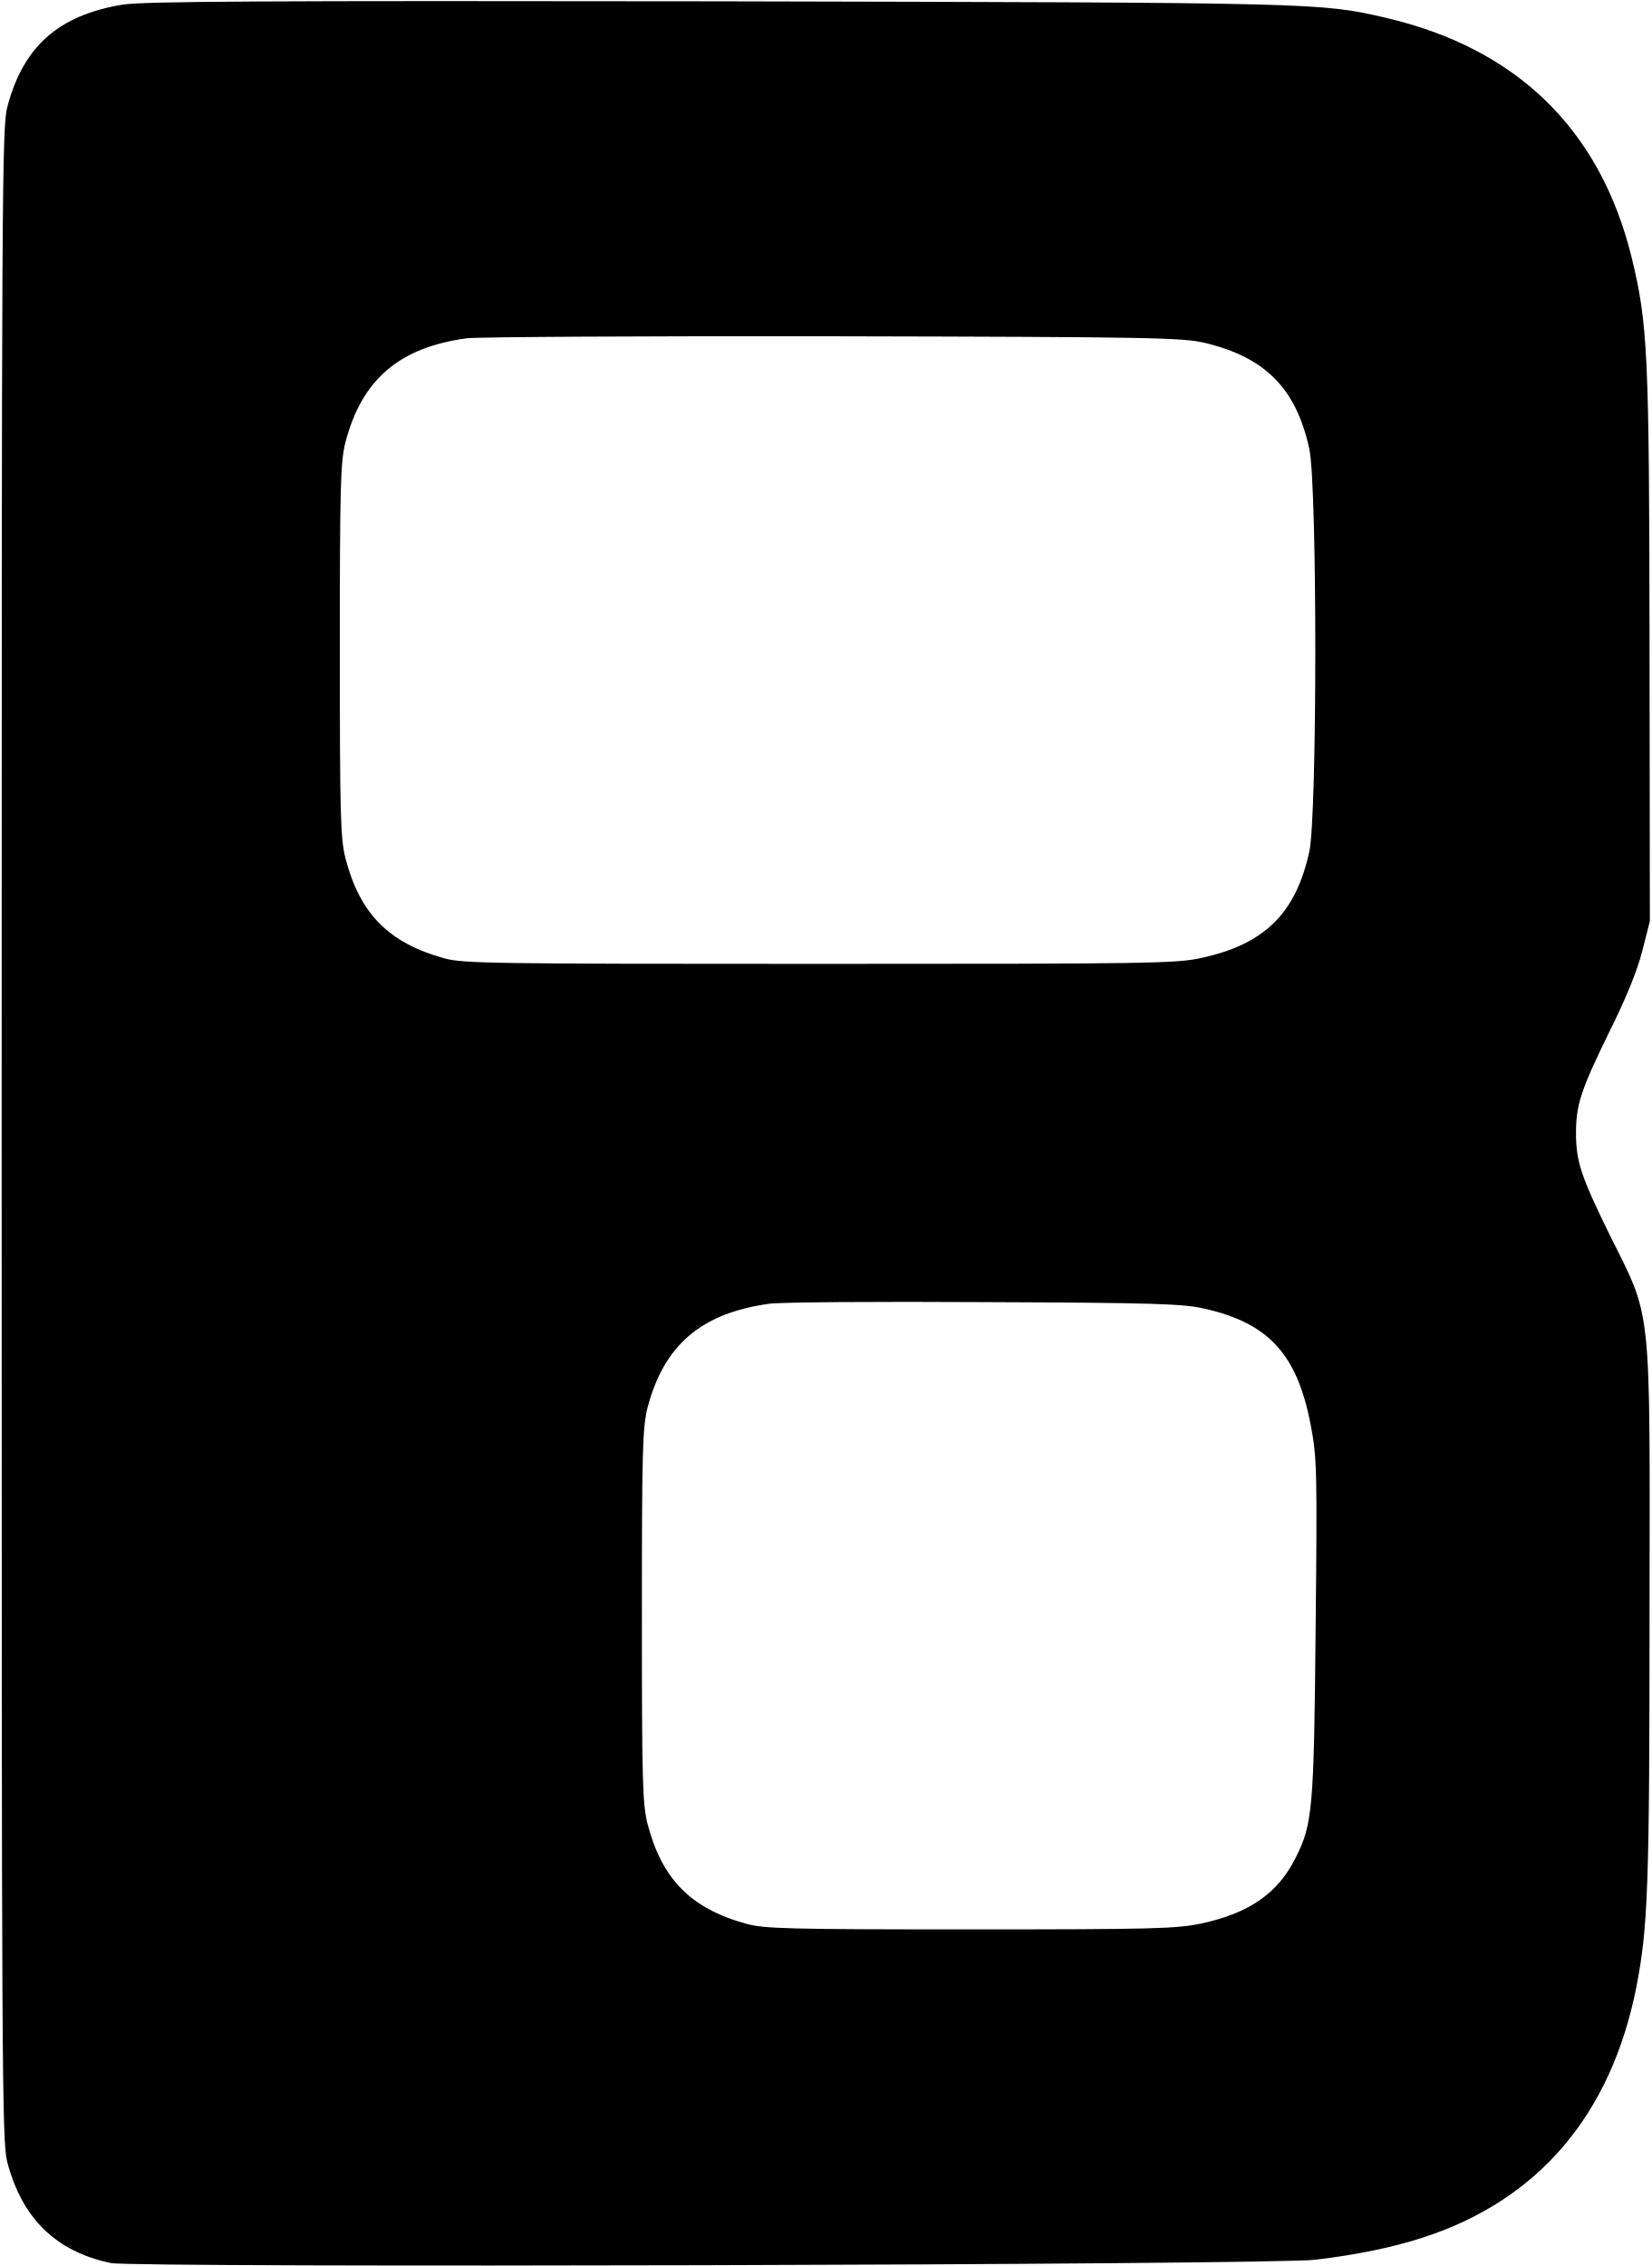
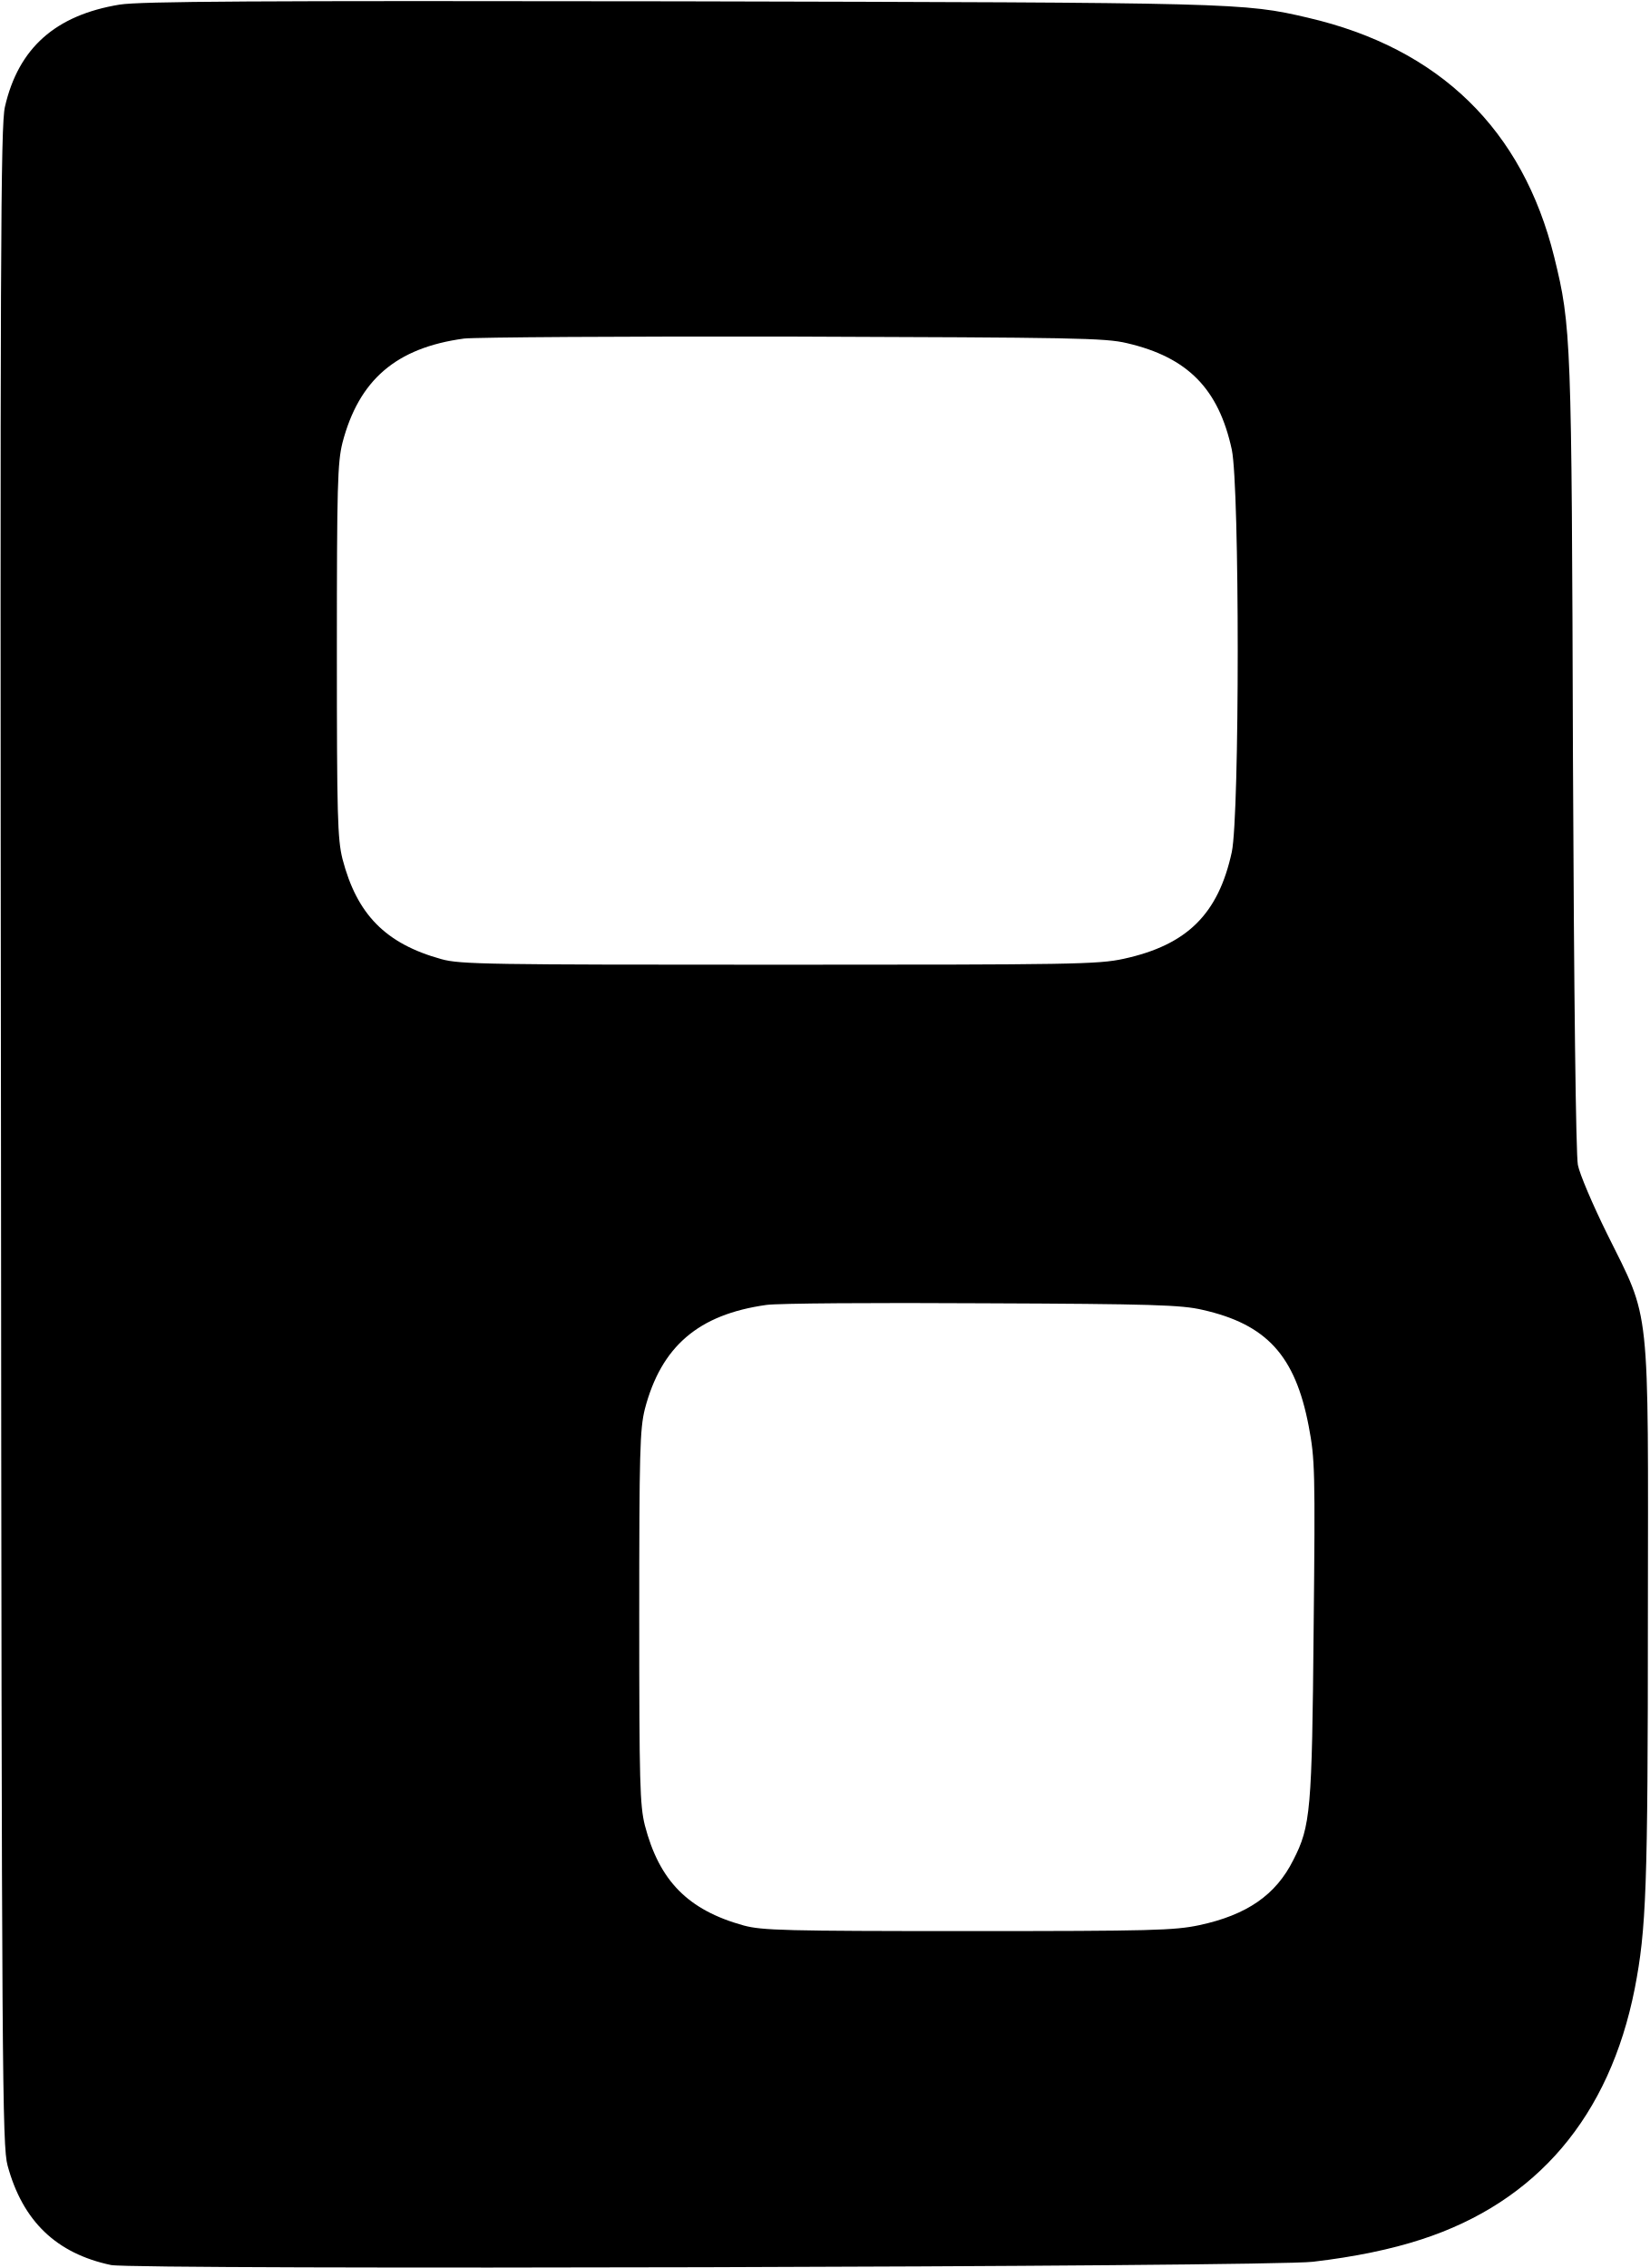
- <svg xmlns="http://www.w3.org/2000/svg" version="1.0" width="503pt" height="690pt" viewBox="0 0 503 690" preserveAspectRatio="xMidYMid meet">
+ <svg xmlns="http://www.w3.org/2000/svg" version="1.0" width="502pt" height="690pt" viewBox="0 0 502 690" preserveAspectRatio="xMidYMid meet">
  <g transform="translate(0,690) scale(0.1,-0.1)" fill="#000000" stroke="none">
-     <path d="M374 6886 c-196 -32 -304 -128 -352 -313 -16 -64 -17 -255 -17 -3128 0 -2873 1 -3064 17 -3128 45 -172 148 -273 316 -308 74 -15 3537 -6 3667 10 128 15 238 38 330 68 351 114 572 374 649 763 35 181 40 302 40 1135 1 967 9 892 -124 1160 -84 172 -100 218 -100 305 0 87 16 133 100 305 53 106 87 190 102 250 l23 90 -1 835 c-1 897 -5 983 -55 1188 -96 388 -349 635 -749 728 -199 46 -202 46 -2035 50 -1387 2 -1746 0 -1811 -10z m3295 -1030 c185 -44 279 -139 319 -324 24 -115 24 -1109 0 -1224 -41 -189 -136 -283 -329 -325 -78 -17 -159 -18 -1164 -18 -993 0 -1085 1 -1142 17 -170 47 -257 136 -301 305 -15 61 -17 129 -17 633 0 504 2 572 17 633 50 191 163 289 370 317 35 4 538 7 1118 6 965 -2 1061 -4 1129 -20z m0 -2941 c195 -44 282 -139 323 -354 19 -100 20 -134 15 -616 -5 -553 -9 -601 -62 -704 -53 -106 -141 -167 -286 -198 -76 -16 -143 -18 -704 -18 -557 0 -626 2 -682 17 -170 47 -257 136 -301 305 -15 61 -17 129 -17 633 0 504 2 572 17 633 50 191 163 288 370 317 35 5 331 7 658 5 518 -2 605 -5 669 -20z" />
+     <path d="M364 6886 c-195 -32 -308 -132 -349 -311 -13 -56 -15 -433 -12 -3132 2 -2866 4 -3072 20 -3131 46 -170 149 -268 315 -303 74 -15 3527 -6 3657 10 128 15 238 38 330 68 351 114 572 374 649 763 35 181 40 302 40 1135 1 968 9 892 -124 1161 -44 89 -84 183 -89 210 -6 30 -12 515 -15 1239 -4 1277 -5 1312 -57 1523 -96 388 -349 635 -749 728 -197 46 -212 46 -1920 50 -1294 2 -1631 0 -1696 -10z m3065 -1030 c185 -43 279 -139 319 -324 24 -115 24 -1109 0 -1224 -41 -189 -136 -283 -329 -325 -78 -17 -155 -18 -1049 -18 -884 0 -970 1 -1027 17 -170 47 -257 136 -301 305 -15 61 -17 129 -17 633 0 504 2 572 17 633 50 191 163 289 370 317 35 4 486 7 1003 6 853 -3 947 -4 1014 -20z m230 -2941 c195 -44 282 -139 323 -354 19 -100 20 -134 15 -616 -5 -553 -9 -601 -62 -704 -53 -106 -141 -167 -286 -198 -76 -16 -143 -18 -704 -18 -557 0 -626 2 -682 17 -170 47 -257 136 -301 305 -15 61 -17 129 -17 633 0 504 2 572 17 633 50 191 163 288 370 317 35 5 331 7 658 5 518 -2 605 -5 669 -20z" />
  </g>
</svg>
